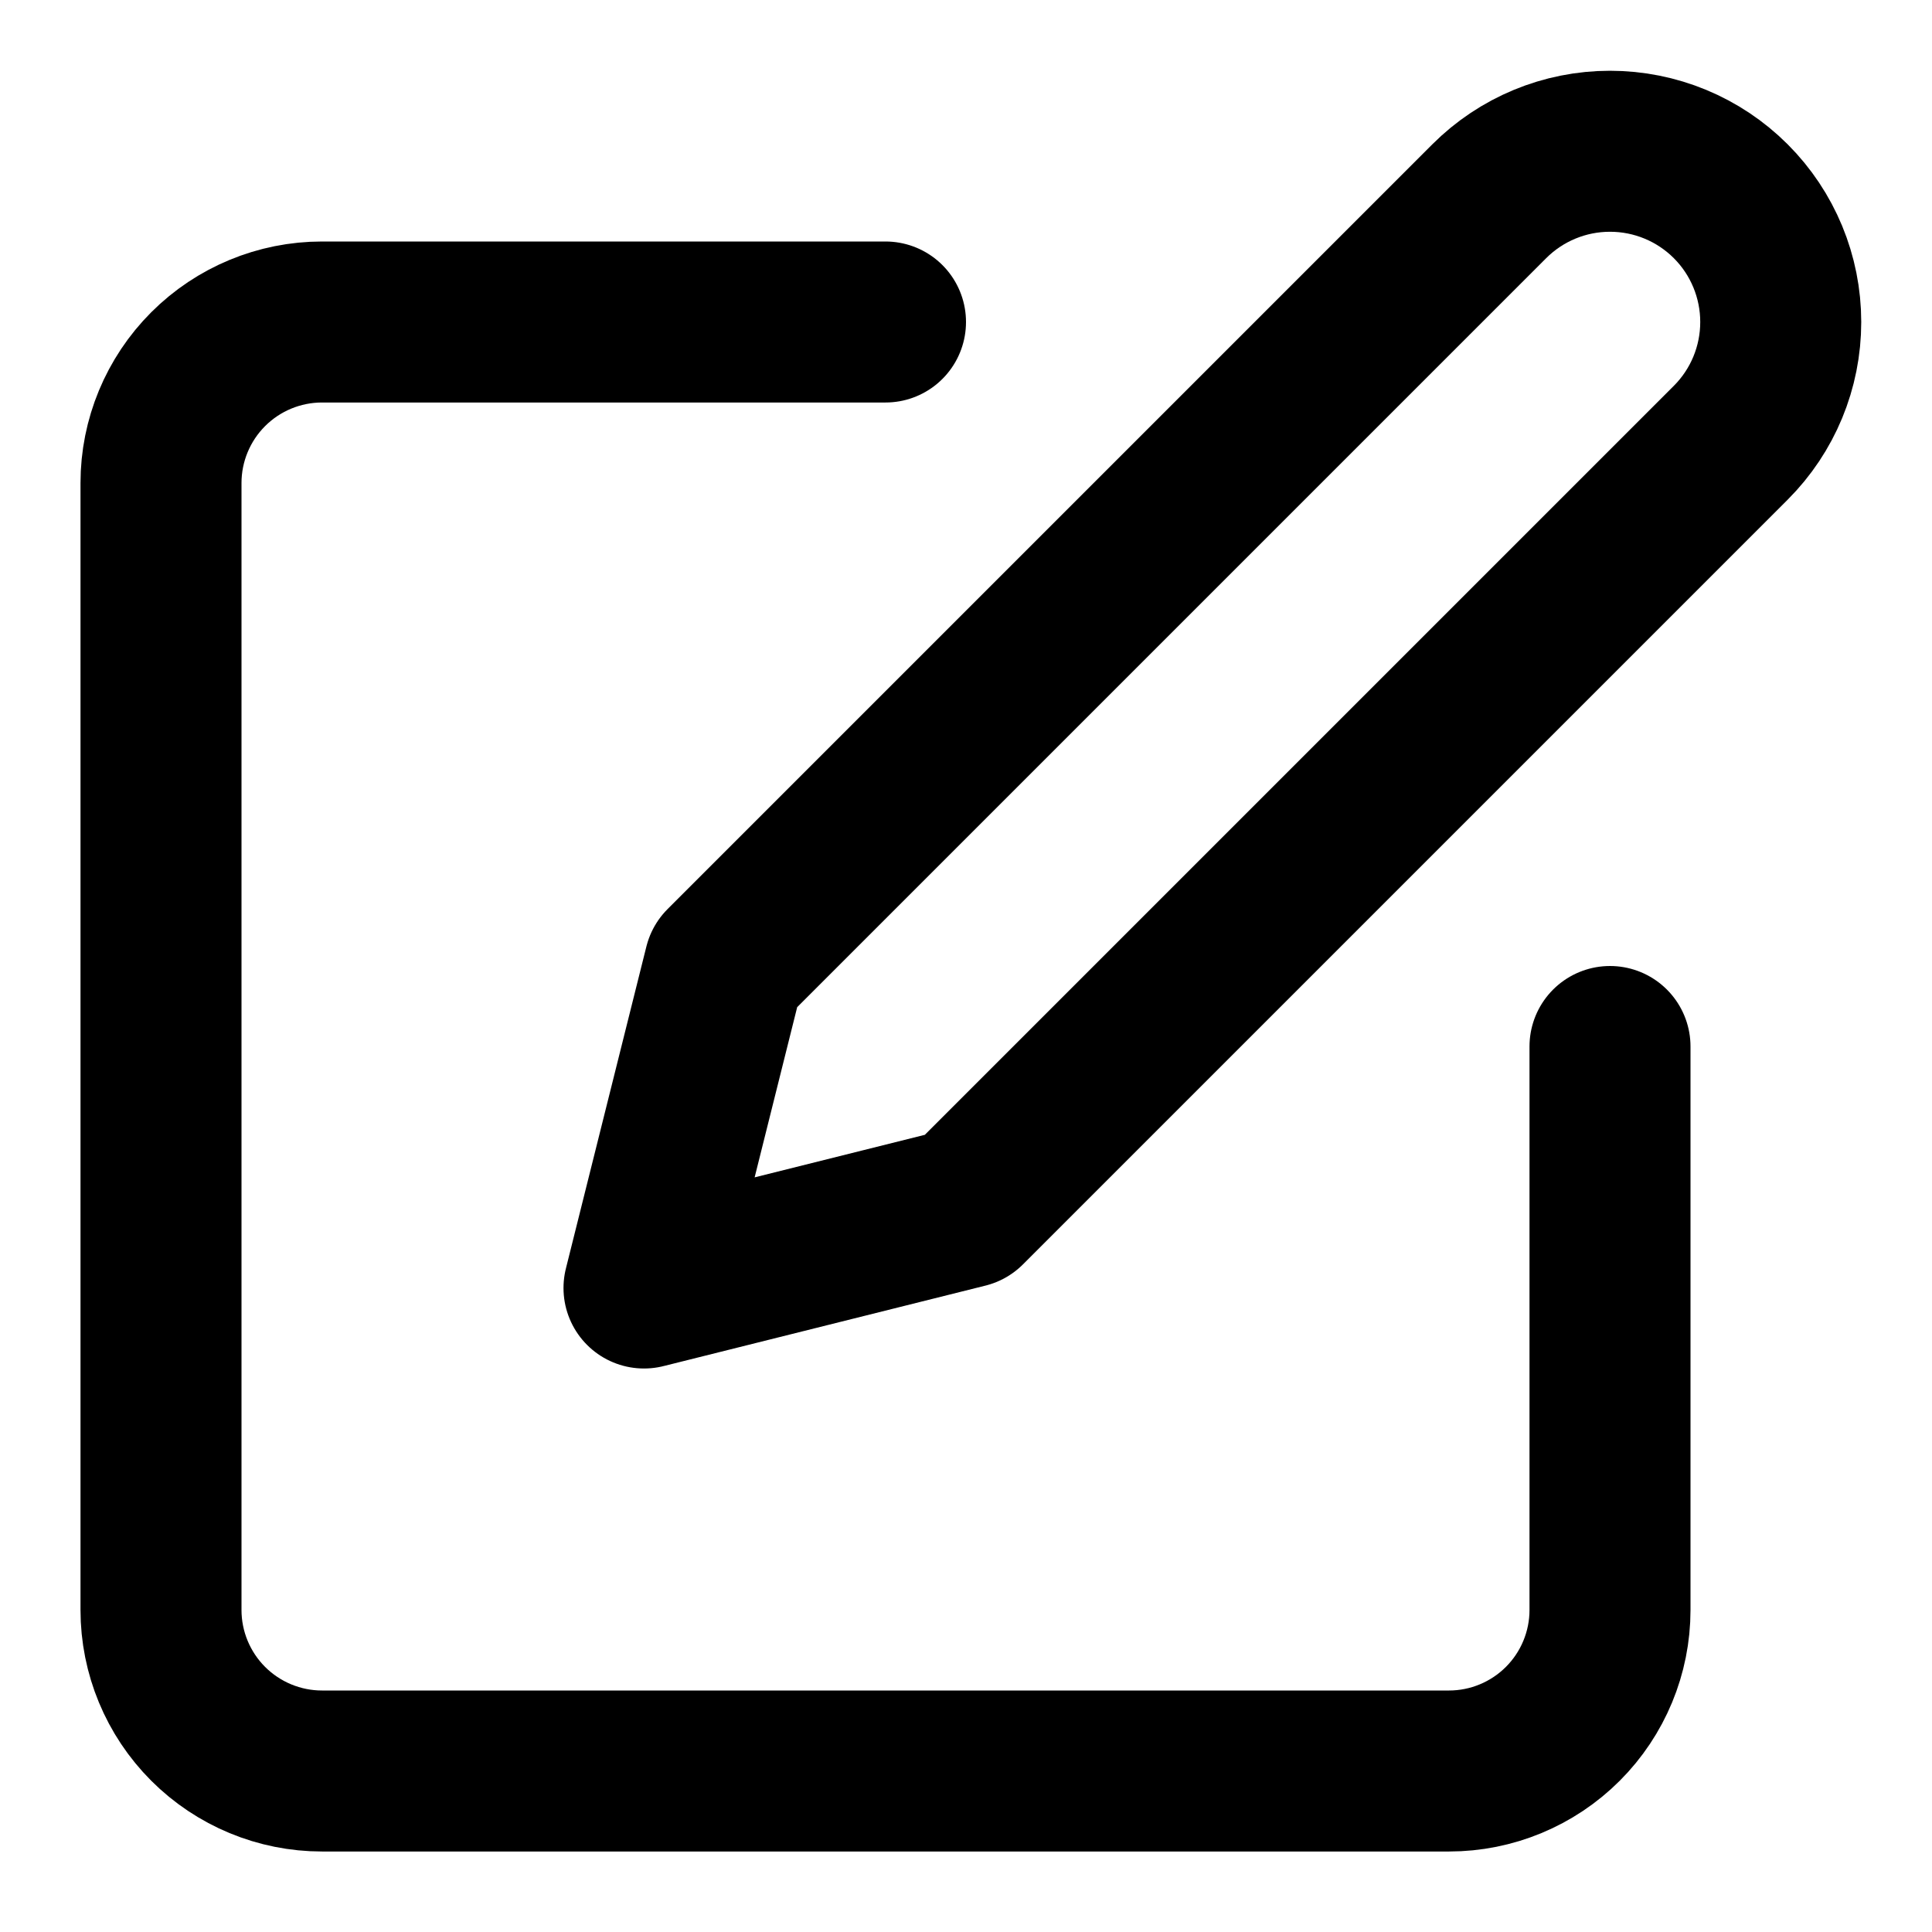
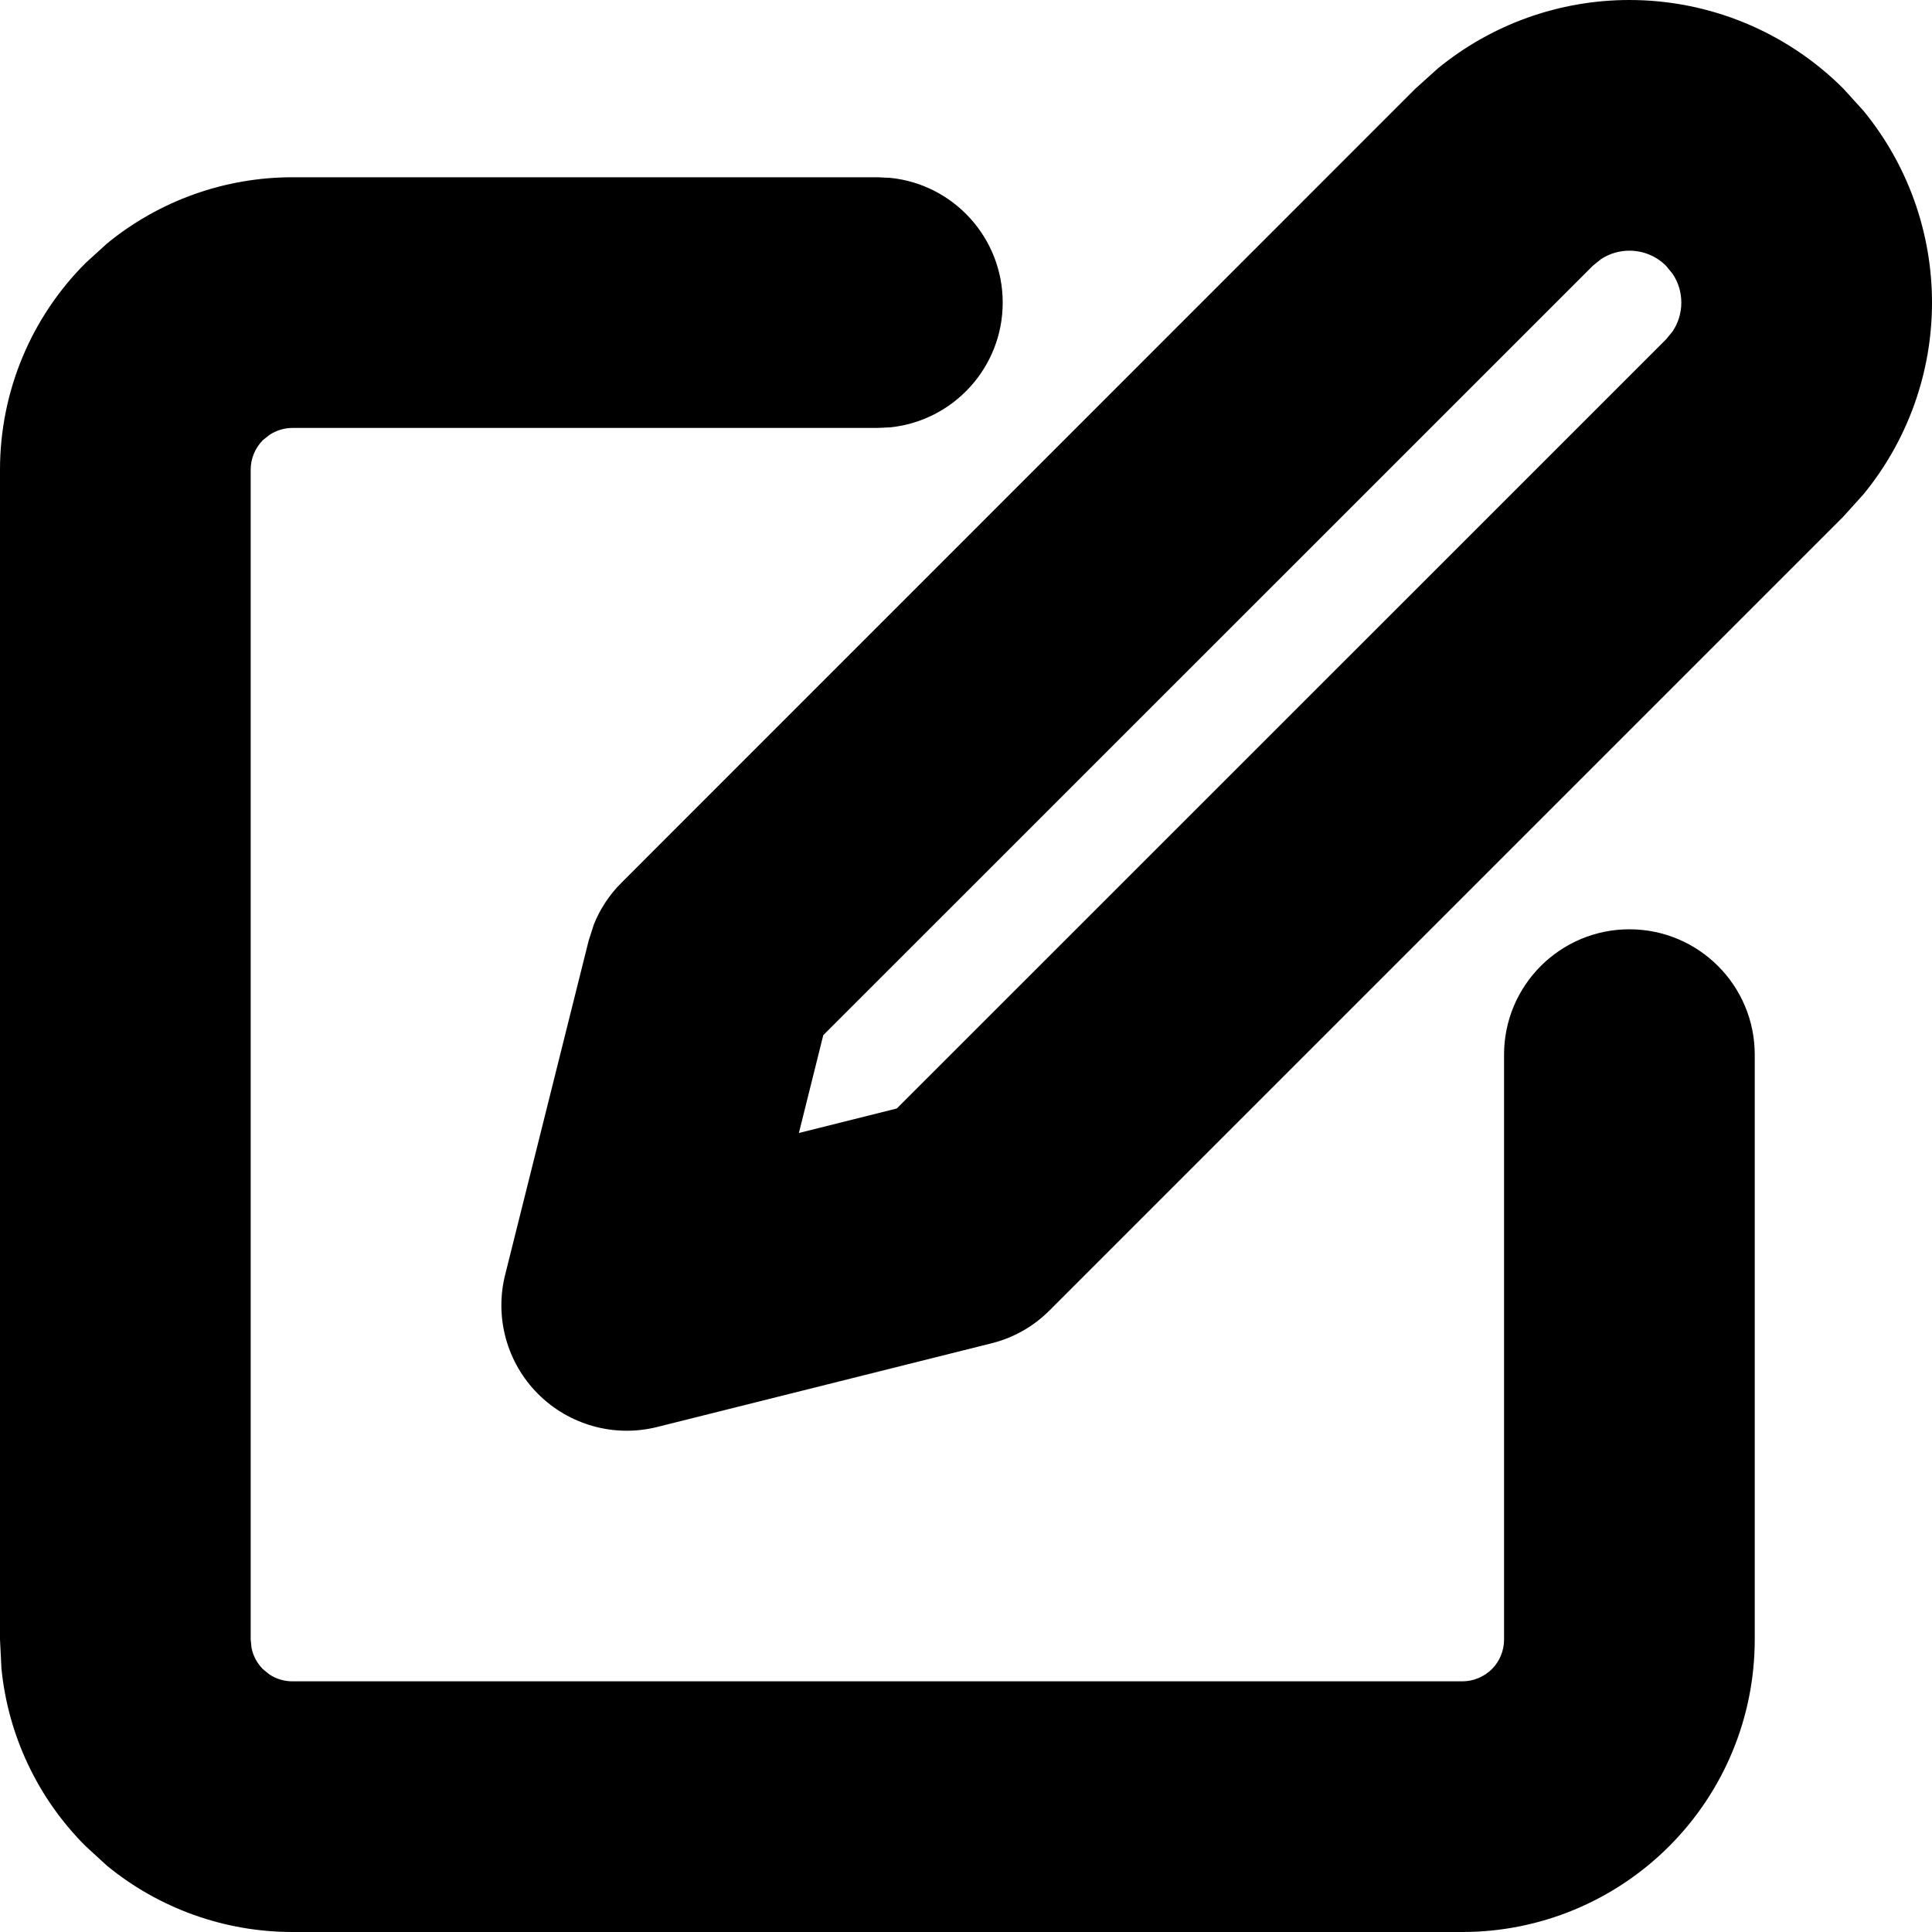
- <svg xmlns="http://www.w3.org/2000/svg" width="24" height="24" viewBox="0 0 24 24" fill="none" stroke="currentColor" stroke-width="2" stroke-linecap="round" stroke-linejoin="round">
-   <path d="M11 4H4C3.47 4 2.961 4.211 2.586 4.586C2.211 4.961 2 5.47 2 6V20C2 20.53 2.211 21.039 2.586 21.414C2.961 21.789 3.47 22 4 22H18C18.53 22 19.039 21.789 19.414 21.414C19.789 21.039 20 20.53 20 20V13" />
-   <path d="M20 1.879C19.437 1.879 18.898 2.102 18.5 2.5L9 12L8 16L12 15L21.5 5.5C21.898 5.102 22.121 4.563 22.121 4C22.121 3.438 21.898 2.898 21.5 2.5C21.102 2.102 20.563 1.879 20 1.879Z" />
+ <svg xmlns="http://www.w3.org/2000/svg" width="16" height="16" viewBox="0 0 16 16" fill="currentColor">
+   <path d="M0 13.578V3.89C0 3.247 0.255 2.631 0.71 2.177L0.887 2.016C1.318 1.663 1.86 1.468 2.422 1.468H7.266L7.373 1.473C7.896 1.526 8.304 1.969 8.304 2.506C8.304 3.043 7.896 3.485 7.373 3.539L7.266 3.544H2.422C2.353 3.544 2.286 3.565 2.23 3.603L2.177 3.645C2.113 3.71 2.076 3.798 2.076 3.89V13.578L2.083 13.646C2.096 13.713 2.129 13.774 2.177 13.823L2.23 13.866C2.286 13.904 2.353 13.924 2.422 13.924H12.111C12.202 13.924 12.29 13.887 12.355 13.823C12.42 13.758 12.456 13.67 12.456 13.578V8.734C12.456 8.161 12.921 7.696 13.494 7.696C14.067 7.696 14.532 8.161 14.532 8.734V13.578C14.532 14.221 14.277 14.836 13.823 15.29C13.368 15.745 12.753 16 12.111 16H2.422C1.86 16 1.318 15.805 0.887 15.452L0.71 15.29C0.312 14.893 0.067 14.372 0.012 13.818L0 13.578ZM13.924 2.506C13.924 2.42 13.899 2.338 13.852 2.268L13.798 2.202C13.718 2.121 13.608 2.076 13.494 2.076C13.409 2.076 13.326 2.101 13.256 2.148L13.19 2.202L6.818 8.573L6.616 9.383L7.427 9.18L13.798 2.81L13.852 2.744C13.899 2.674 13.924 2.591 13.924 2.506ZM16 2.506C16 3.087 15.798 3.648 15.432 4.094L15.266 4.278L8.692 10.852C8.559 10.986 8.392 11.08 8.21 11.125L5.441 11.818C5.088 11.906 4.714 11.802 4.456 11.544C4.198 11.286 4.095 10.912 4.183 10.559L4.875 7.79L4.918 7.656C4.97 7.526 5.049 7.407 5.149 7.308L11.722 0.734L11.906 0.568C12.352 0.202 12.912 0 13.494 0C14.159 0 14.796 0.264 15.266 0.734L15.432 0.917C15.798 1.363 16 1.924 16 2.506Z" />
</svg>
